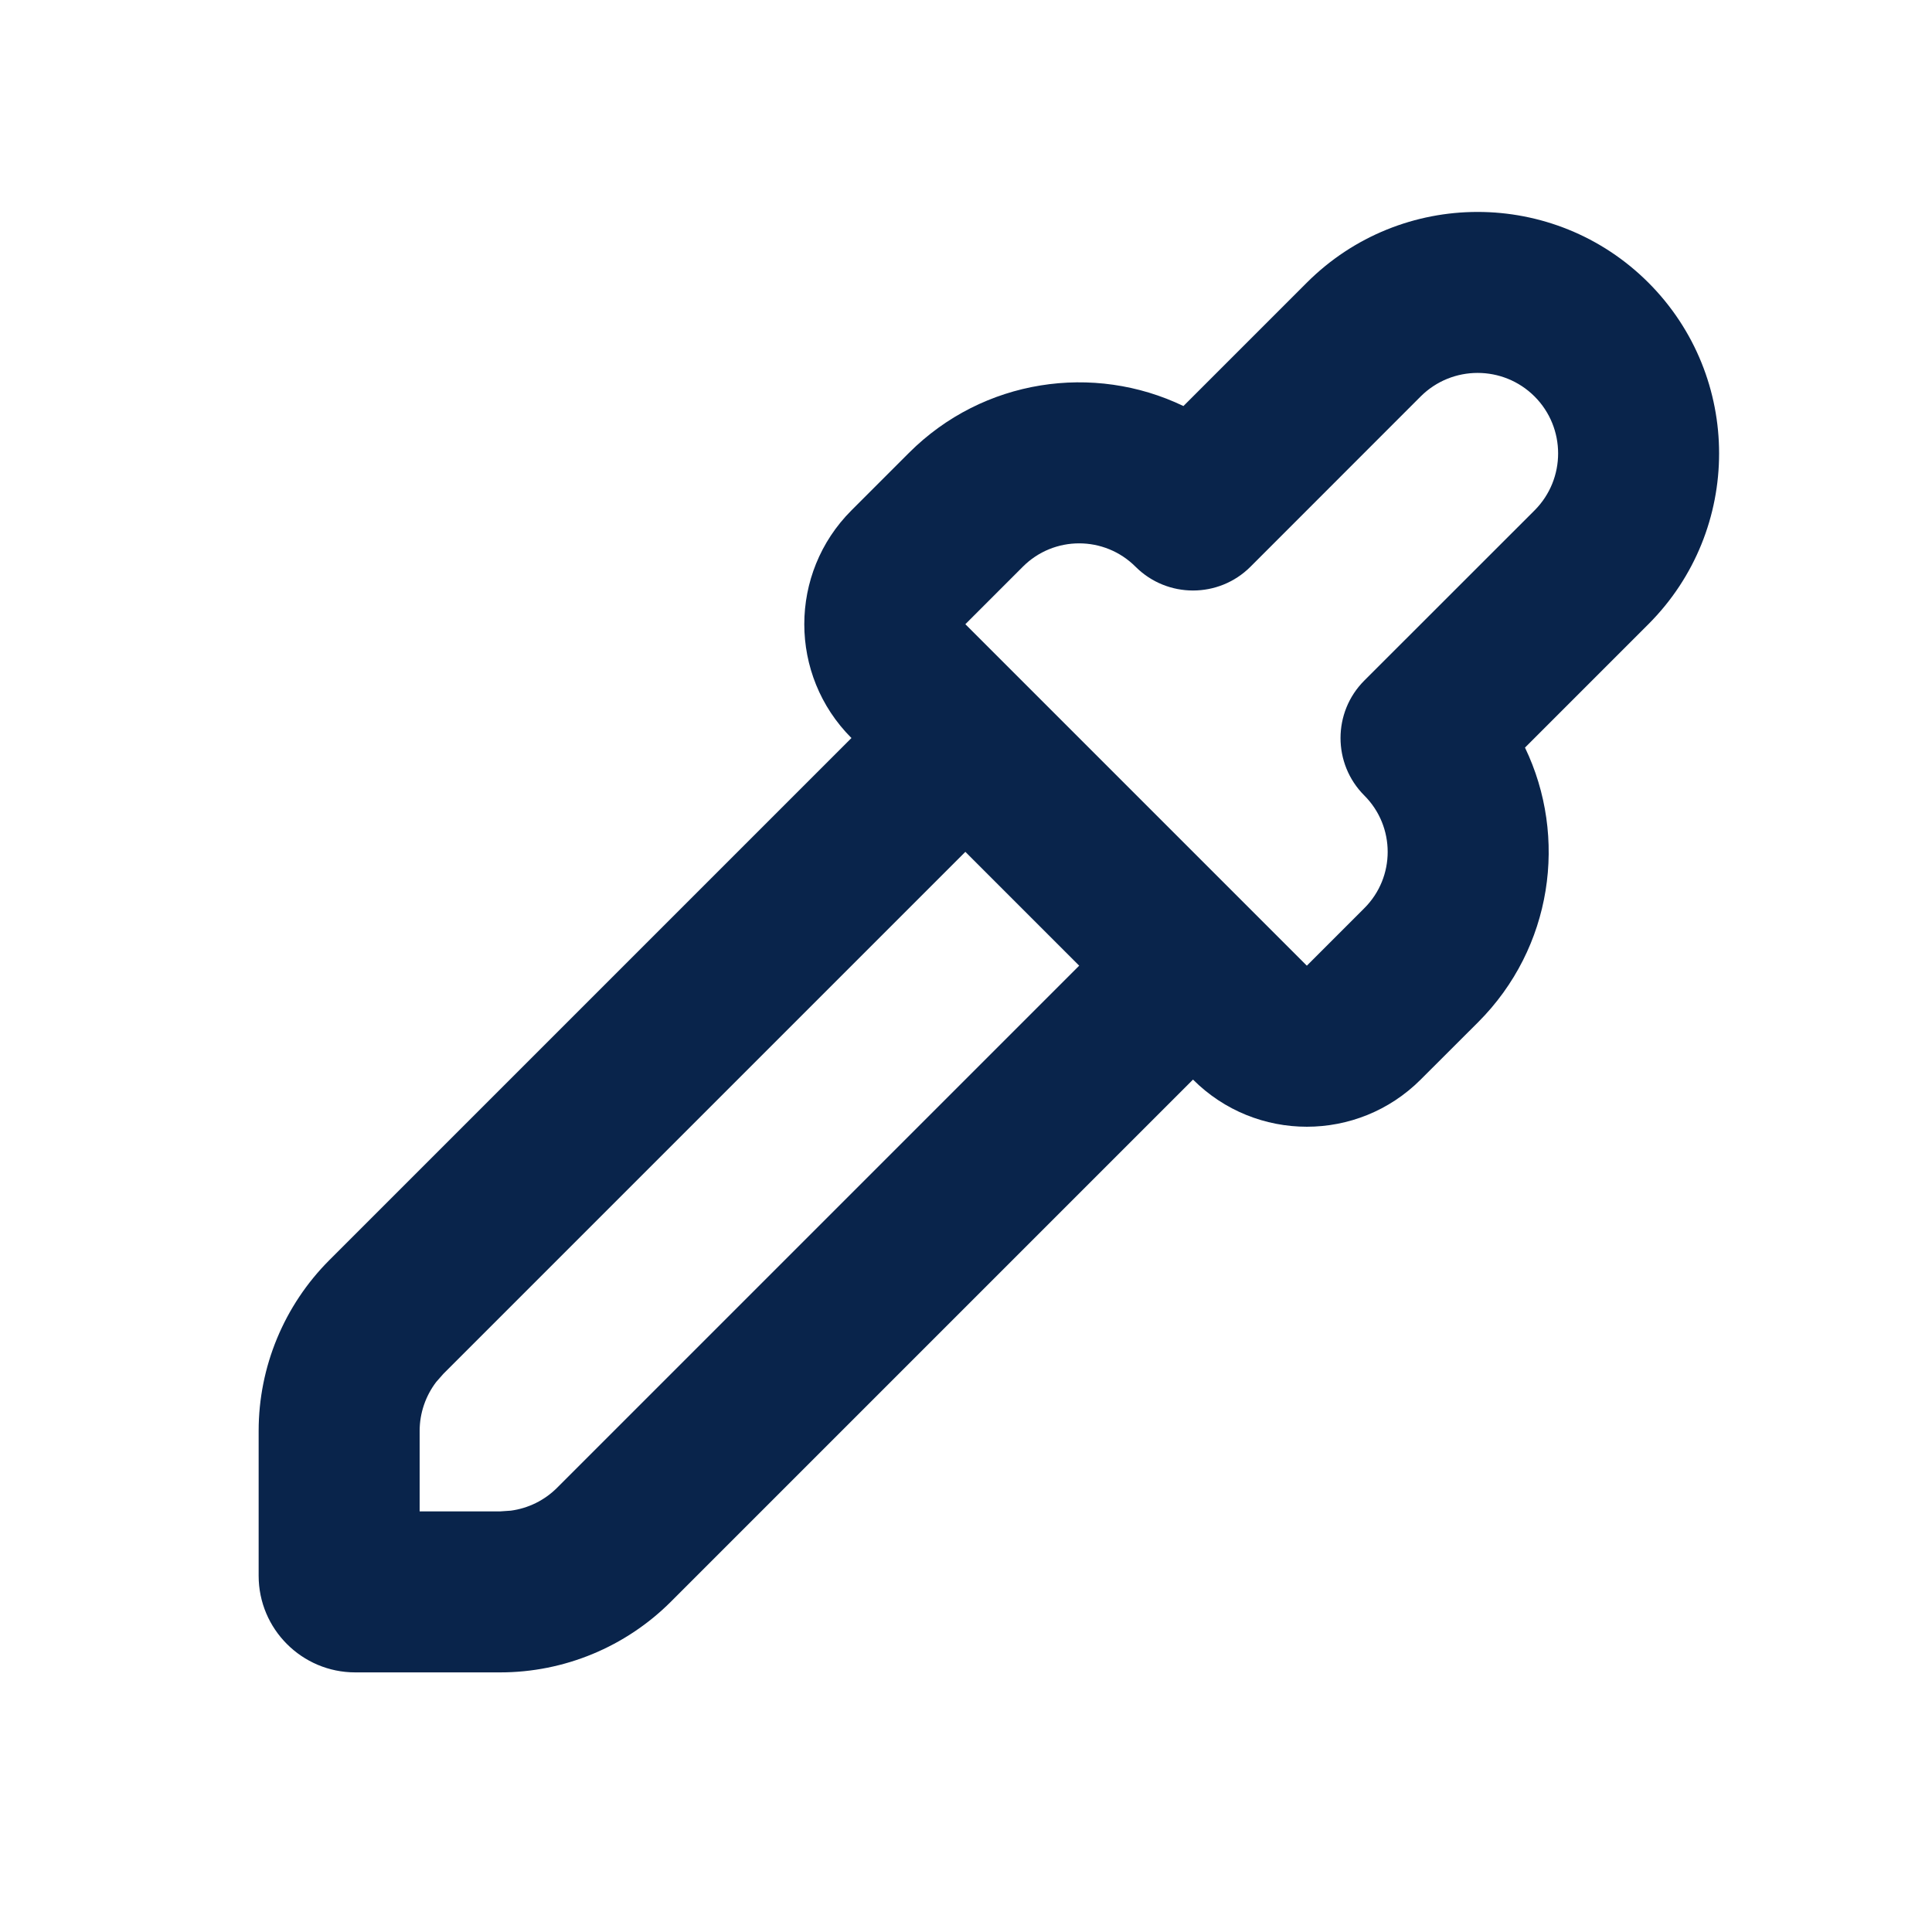
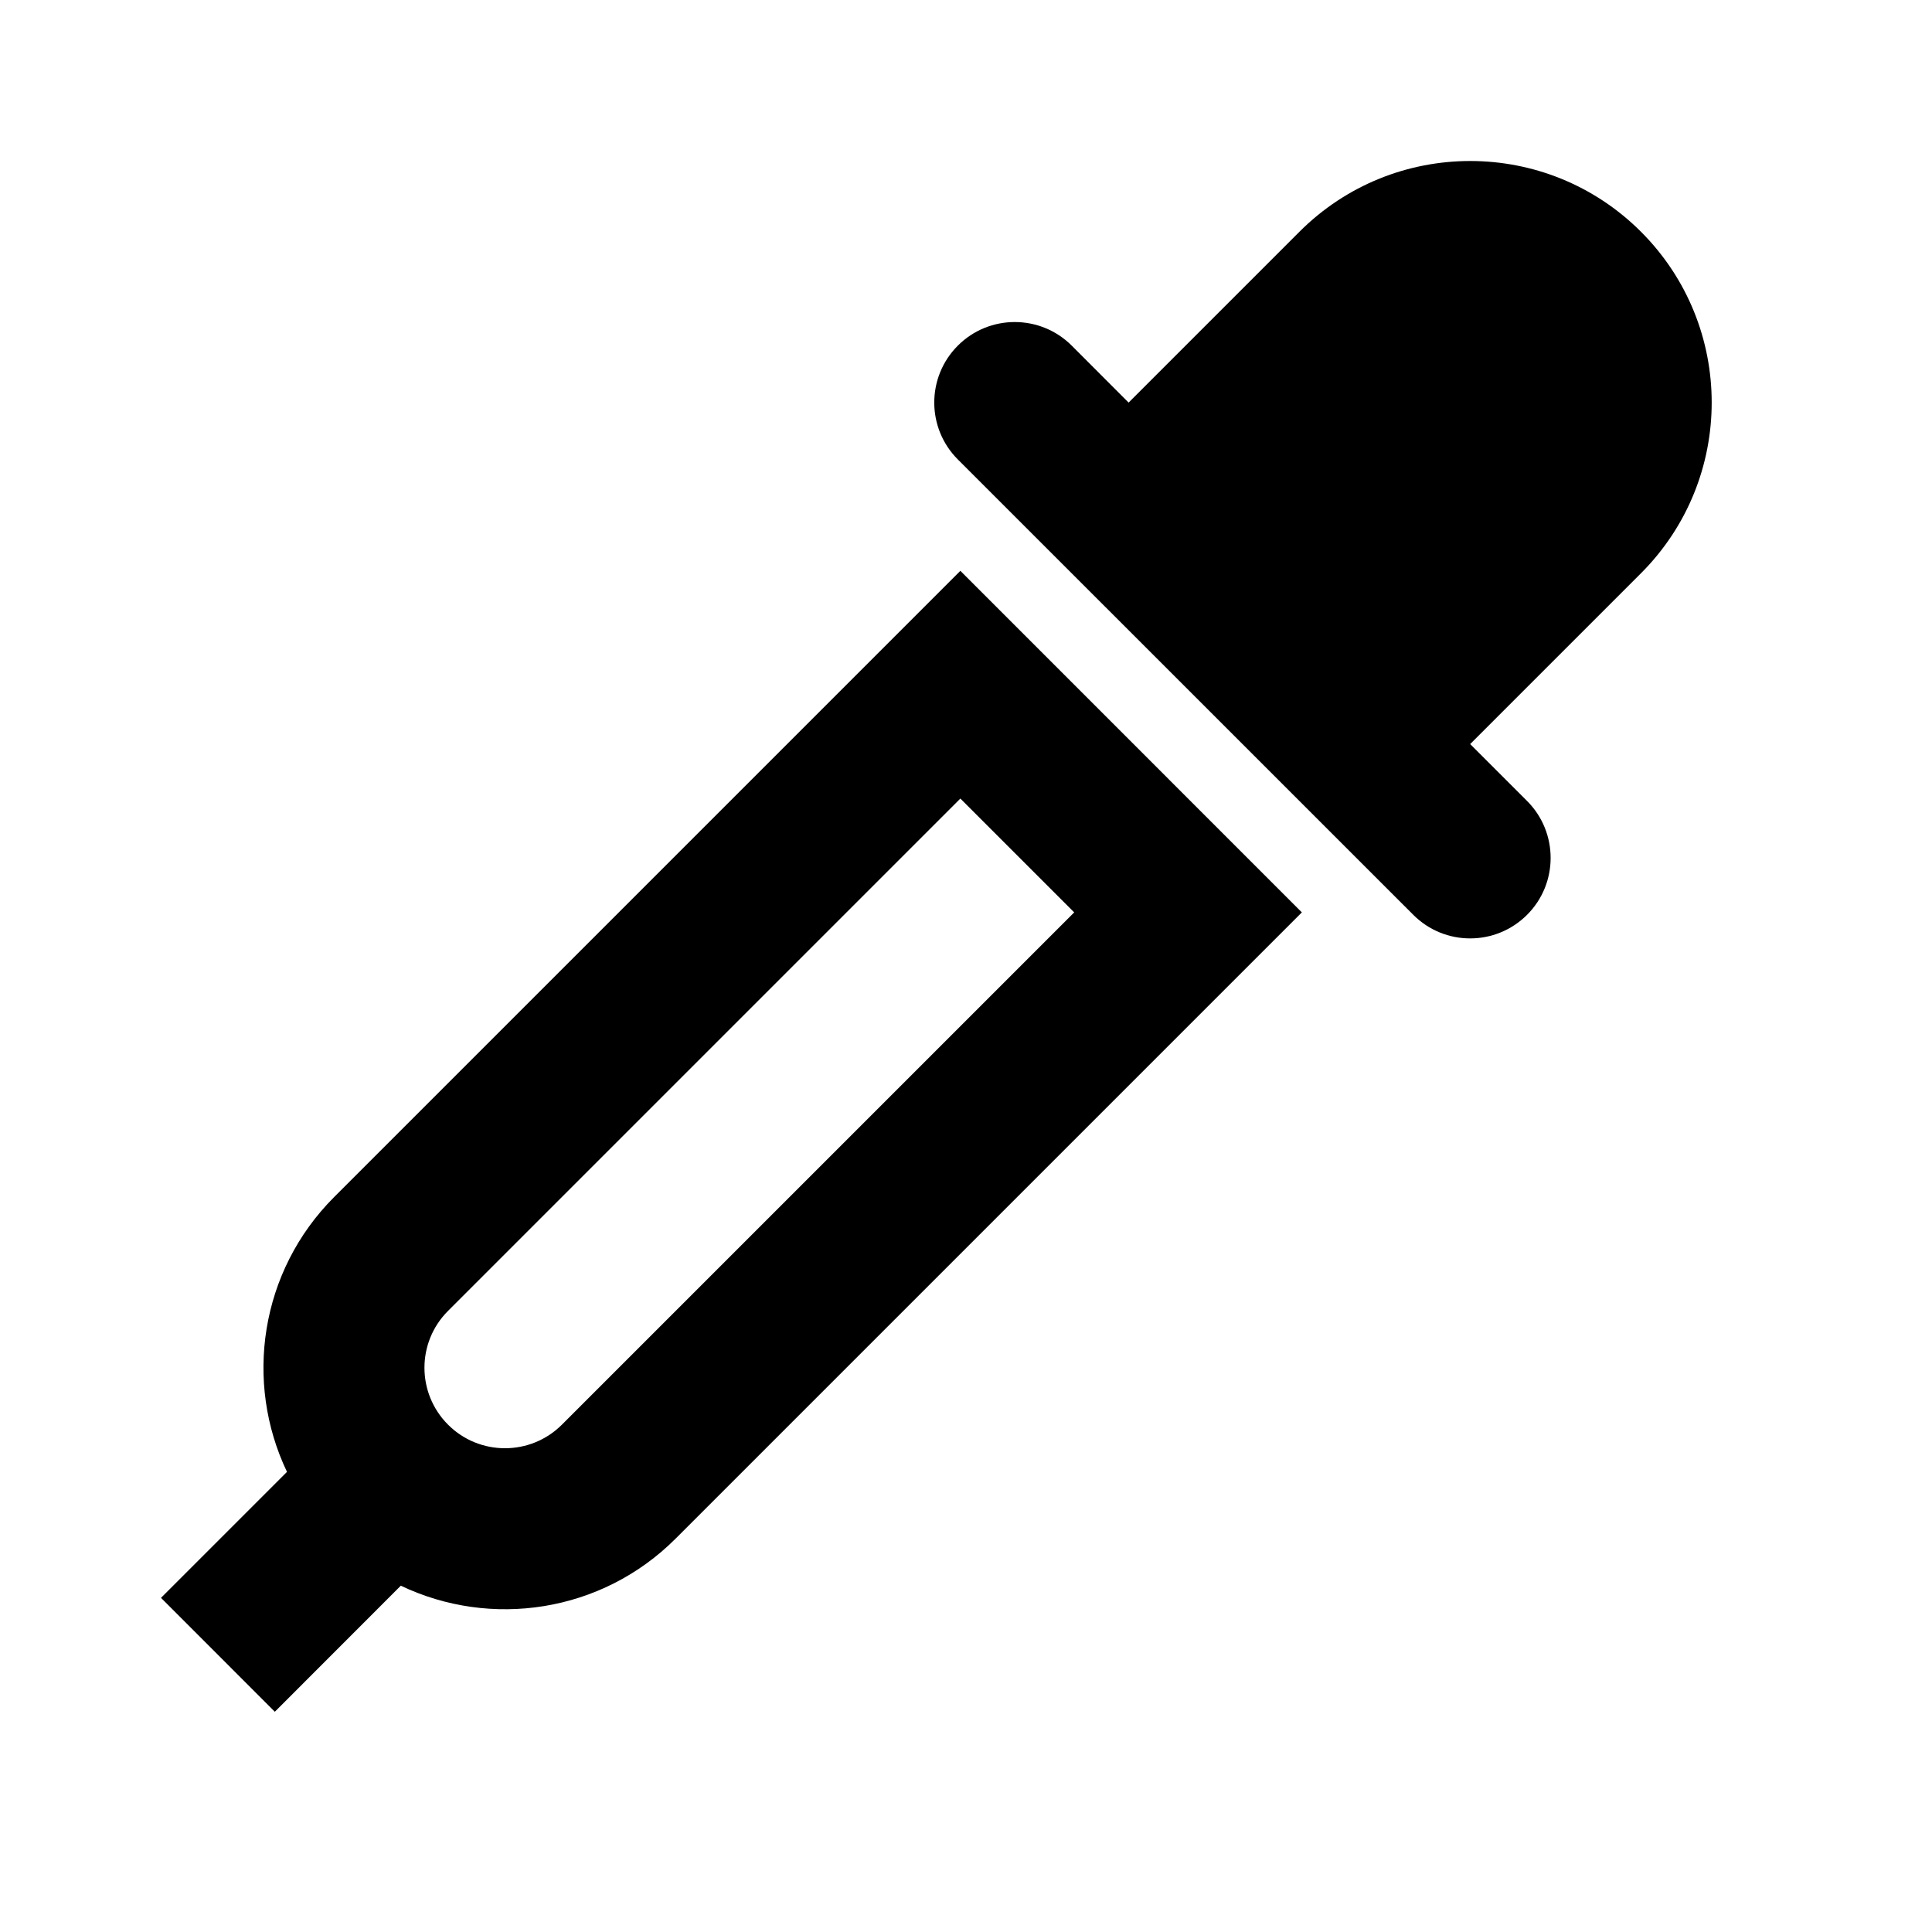
- <svg xmlns="http://www.w3.org/2000/svg" width="800px" height="800px" viewBox="0 0 24 24" version="1.1">
-   <g id="页面-1" stroke="none" stroke-width="1" fill="none" fill-rule="evenodd">
-     <g id="Design" transform="translate(-336, -96)">
-       <g id="color_picker_line" transform="translate(336, 96)">
-         <path d="M24,0 L24,24 L0,24 L0,0 L24,0 Z M12.593,23.258 L12.582,23.26 L12.511,23.295 L12.492,23.299 L12.492,23.299 L12.477,23.295 L12.406,23.26 C12.396,23.256 12.387,23.259 12.382,23.265 L12.378,23.276 L12.361,23.703 L12.366,23.723 L12.377,23.736 L12.48,23.81 L12.495,23.814 L12.495,23.814 L12.507,23.81 L12.611,23.736 L12.623,23.72 L12.623,23.72 L12.627,23.703 L12.61,23.276 C12.608,23.266 12.601,23.259 12.593,23.258 L12.593,23.258 Z M12.858,23.145 L12.845,23.147 L12.66,23.24 L12.65,23.25 L12.65,23.25 L12.647,23.261 L12.665,23.691 L12.67,23.703 L12.67,23.703 L12.678,23.71 L12.879,23.803 C12.891,23.807 12.902,23.803 12.908,23.795 L12.912,23.781 L12.878,23.167 C12.875,23.155 12.867,23.147 12.858,23.145 L12.858,23.145 Z M12.143,23.147 C12.133,23.142 12.122,23.145 12.116,23.153 L12.11,23.167 L12.076,23.781 C12.075,23.793 12.083,23.802 12.093,23.805 L12.108,23.803 L12.309,23.71 L12.319,23.702 L12.319,23.702 L12.323,23.691 L12.34,23.261 L12.337,23.249 L12.337,23.249 L12.328,23.24 L12.143,23.147 Z" id="MingCute" fill-rule="nonzero">
- 
- </path>
-         <path d="M20.477,3.511 C21.648,4.683 21.648,6.582 20.477,7.754 L18.944,9.287 C19.479,10.399 19.285,11.774 18.363,12.697 L17.648,13.411 C16.867,14.192 15.601,14.192 14.82,13.411 L8.335,19.896 C7.772,20.459 7.009,20.775 6.213,20.775 L4.413,20.775 C3.751,20.775 3.213,20.237 3.213,19.575 L3.213,17.775 C3.213,16.979 3.529,16.216 4.092,15.653 L10.577,9.168 C9.796,8.387 9.796,7.121 10.577,6.34 L11.291,5.626 C12.214,4.703 13.589,4.509 14.701,5.044 L16.234,3.511 C17.406,2.34 19.305,2.34 20.477,3.511 Z M11.992,10.582 L5.506,17.068 L5.419,17.167 C5.287,17.34 5.213,17.554 5.213,17.775 L5.213,17.775 L5.213,18.775 L6.213,18.775 L6.345,18.766 C6.562,18.737 6.764,18.638 6.92,18.482 L6.92,18.482 L13.406,11.996 L11.992,10.582 Z M19.063,4.925 C18.672,4.535 18.039,4.535 17.648,4.925 L17.648,4.925 L15.534,7.04 C15.14,7.434 14.5,7.434 14.106,7.04 C13.719,6.653 13.092,6.653 12.706,7.04 L12.706,7.04 L11.992,7.754 L16.234,11.996 L16.948,11.282 C17.335,10.896 17.335,10.269 16.948,9.882 C16.554,9.488 16.554,8.848 16.948,8.454 L16.948,8.454 L19.063,6.34 C19.453,5.949 19.453,5.316 19.063,4.925 Z" id="形状结合" fill="#09244B">
- 
- </path>
-       </g>
-     </g>
-   </g>
+ <svg xmlns="http://www.w3.org/2000/svg" width="24" height="24" viewBox="0 0 24 24" fill="none">
+   <path d="M20.385 2.879C19.213 1.707 17.314 1.707 16.142 2.879L14.02 5.001L13.313 4.293C12.922 3.903 12.289 3.903 11.899 4.293C11.508 4.684 11.508 5.317 11.899 5.708L17.556 11.364C17.946 11.755 18.579 11.755 18.97 11.364C19.36 10.974 19.36 10.341 18.97 9.95L18.263 9.243L20.385 7.121C21.556 5.95 21.556 4.05 20.385 2.879Z" fill="#000000" />
+   <path fill-rule="evenodd" clip-rule="evenodd" d="M11.93 7.091L4.152 14.869C3.228 15.793 3.032 17.169 3.565 18.284L2 19.849L3.414 21.264L4.979 19.698C6.094 20.231 7.471 20.036 8.394 19.112L16.172 11.334L11.93 7.091ZM13.344 11.334L11.93 9.92L5.566 16.284C5.175 16.674 5.175 17.307 5.566 17.698C5.956 18.088 6.589 18.088 6.98 17.698L13.344 11.334Z" fill="#000000" />
</svg>
